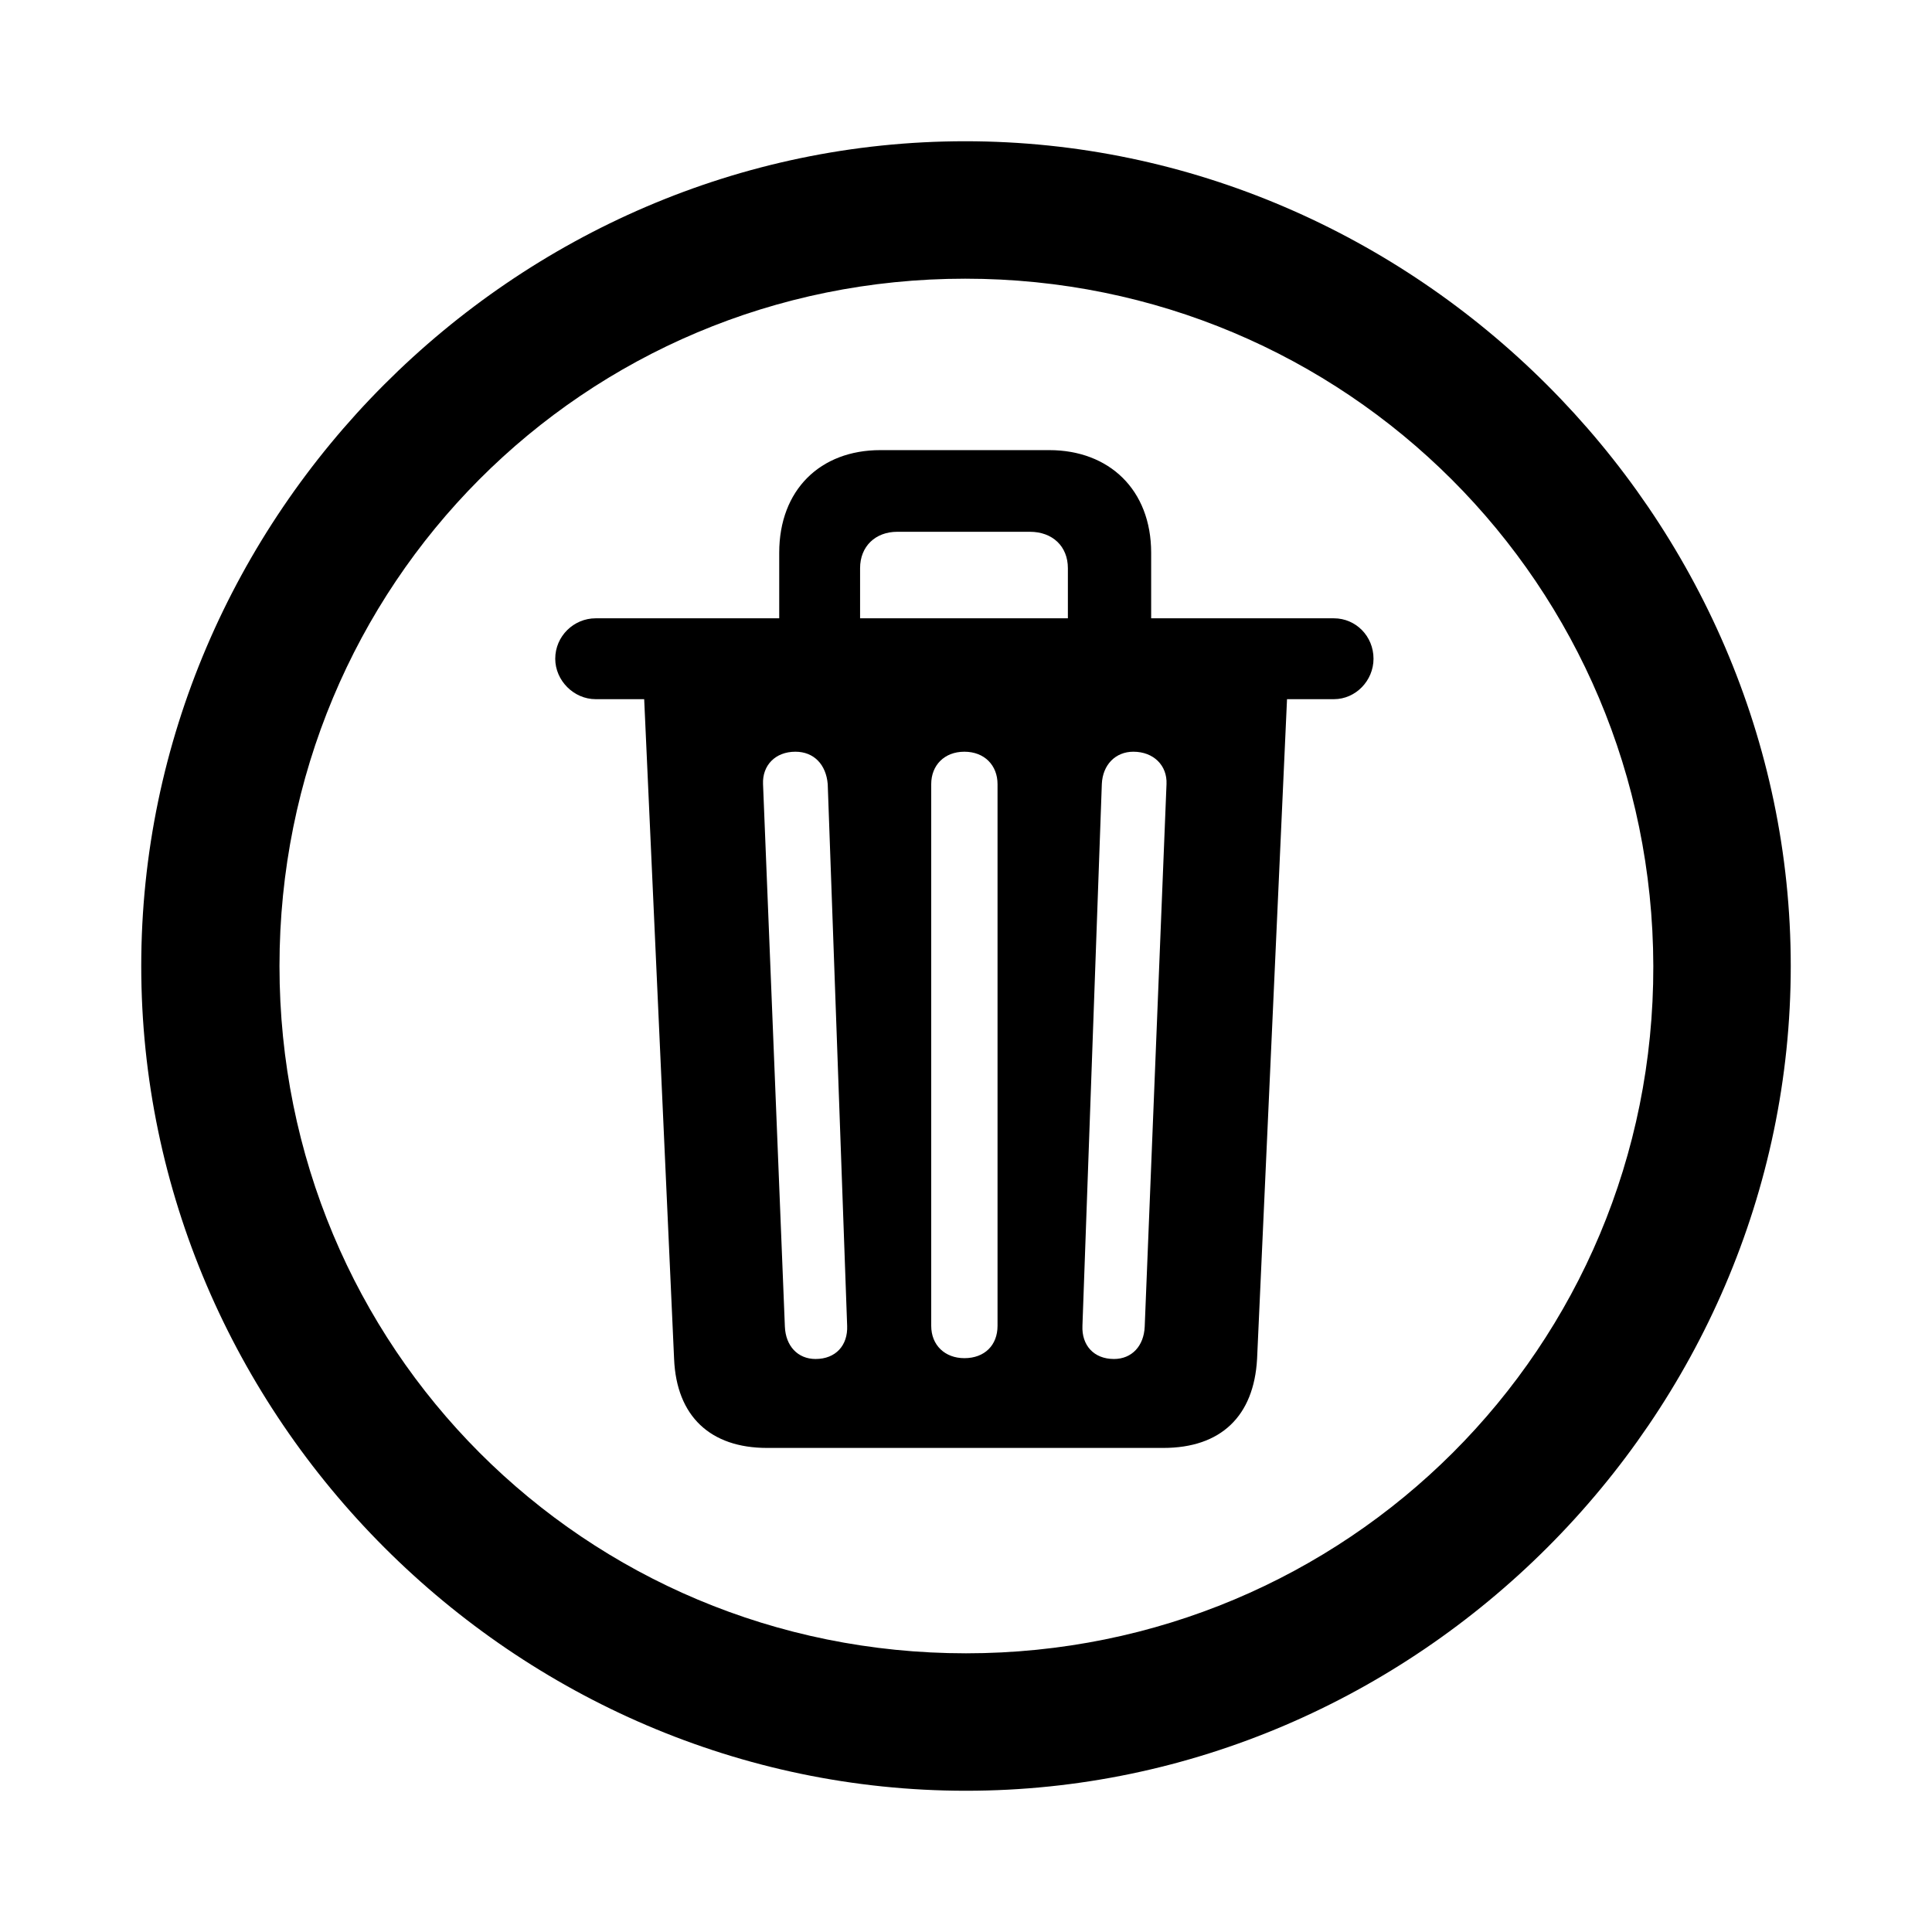
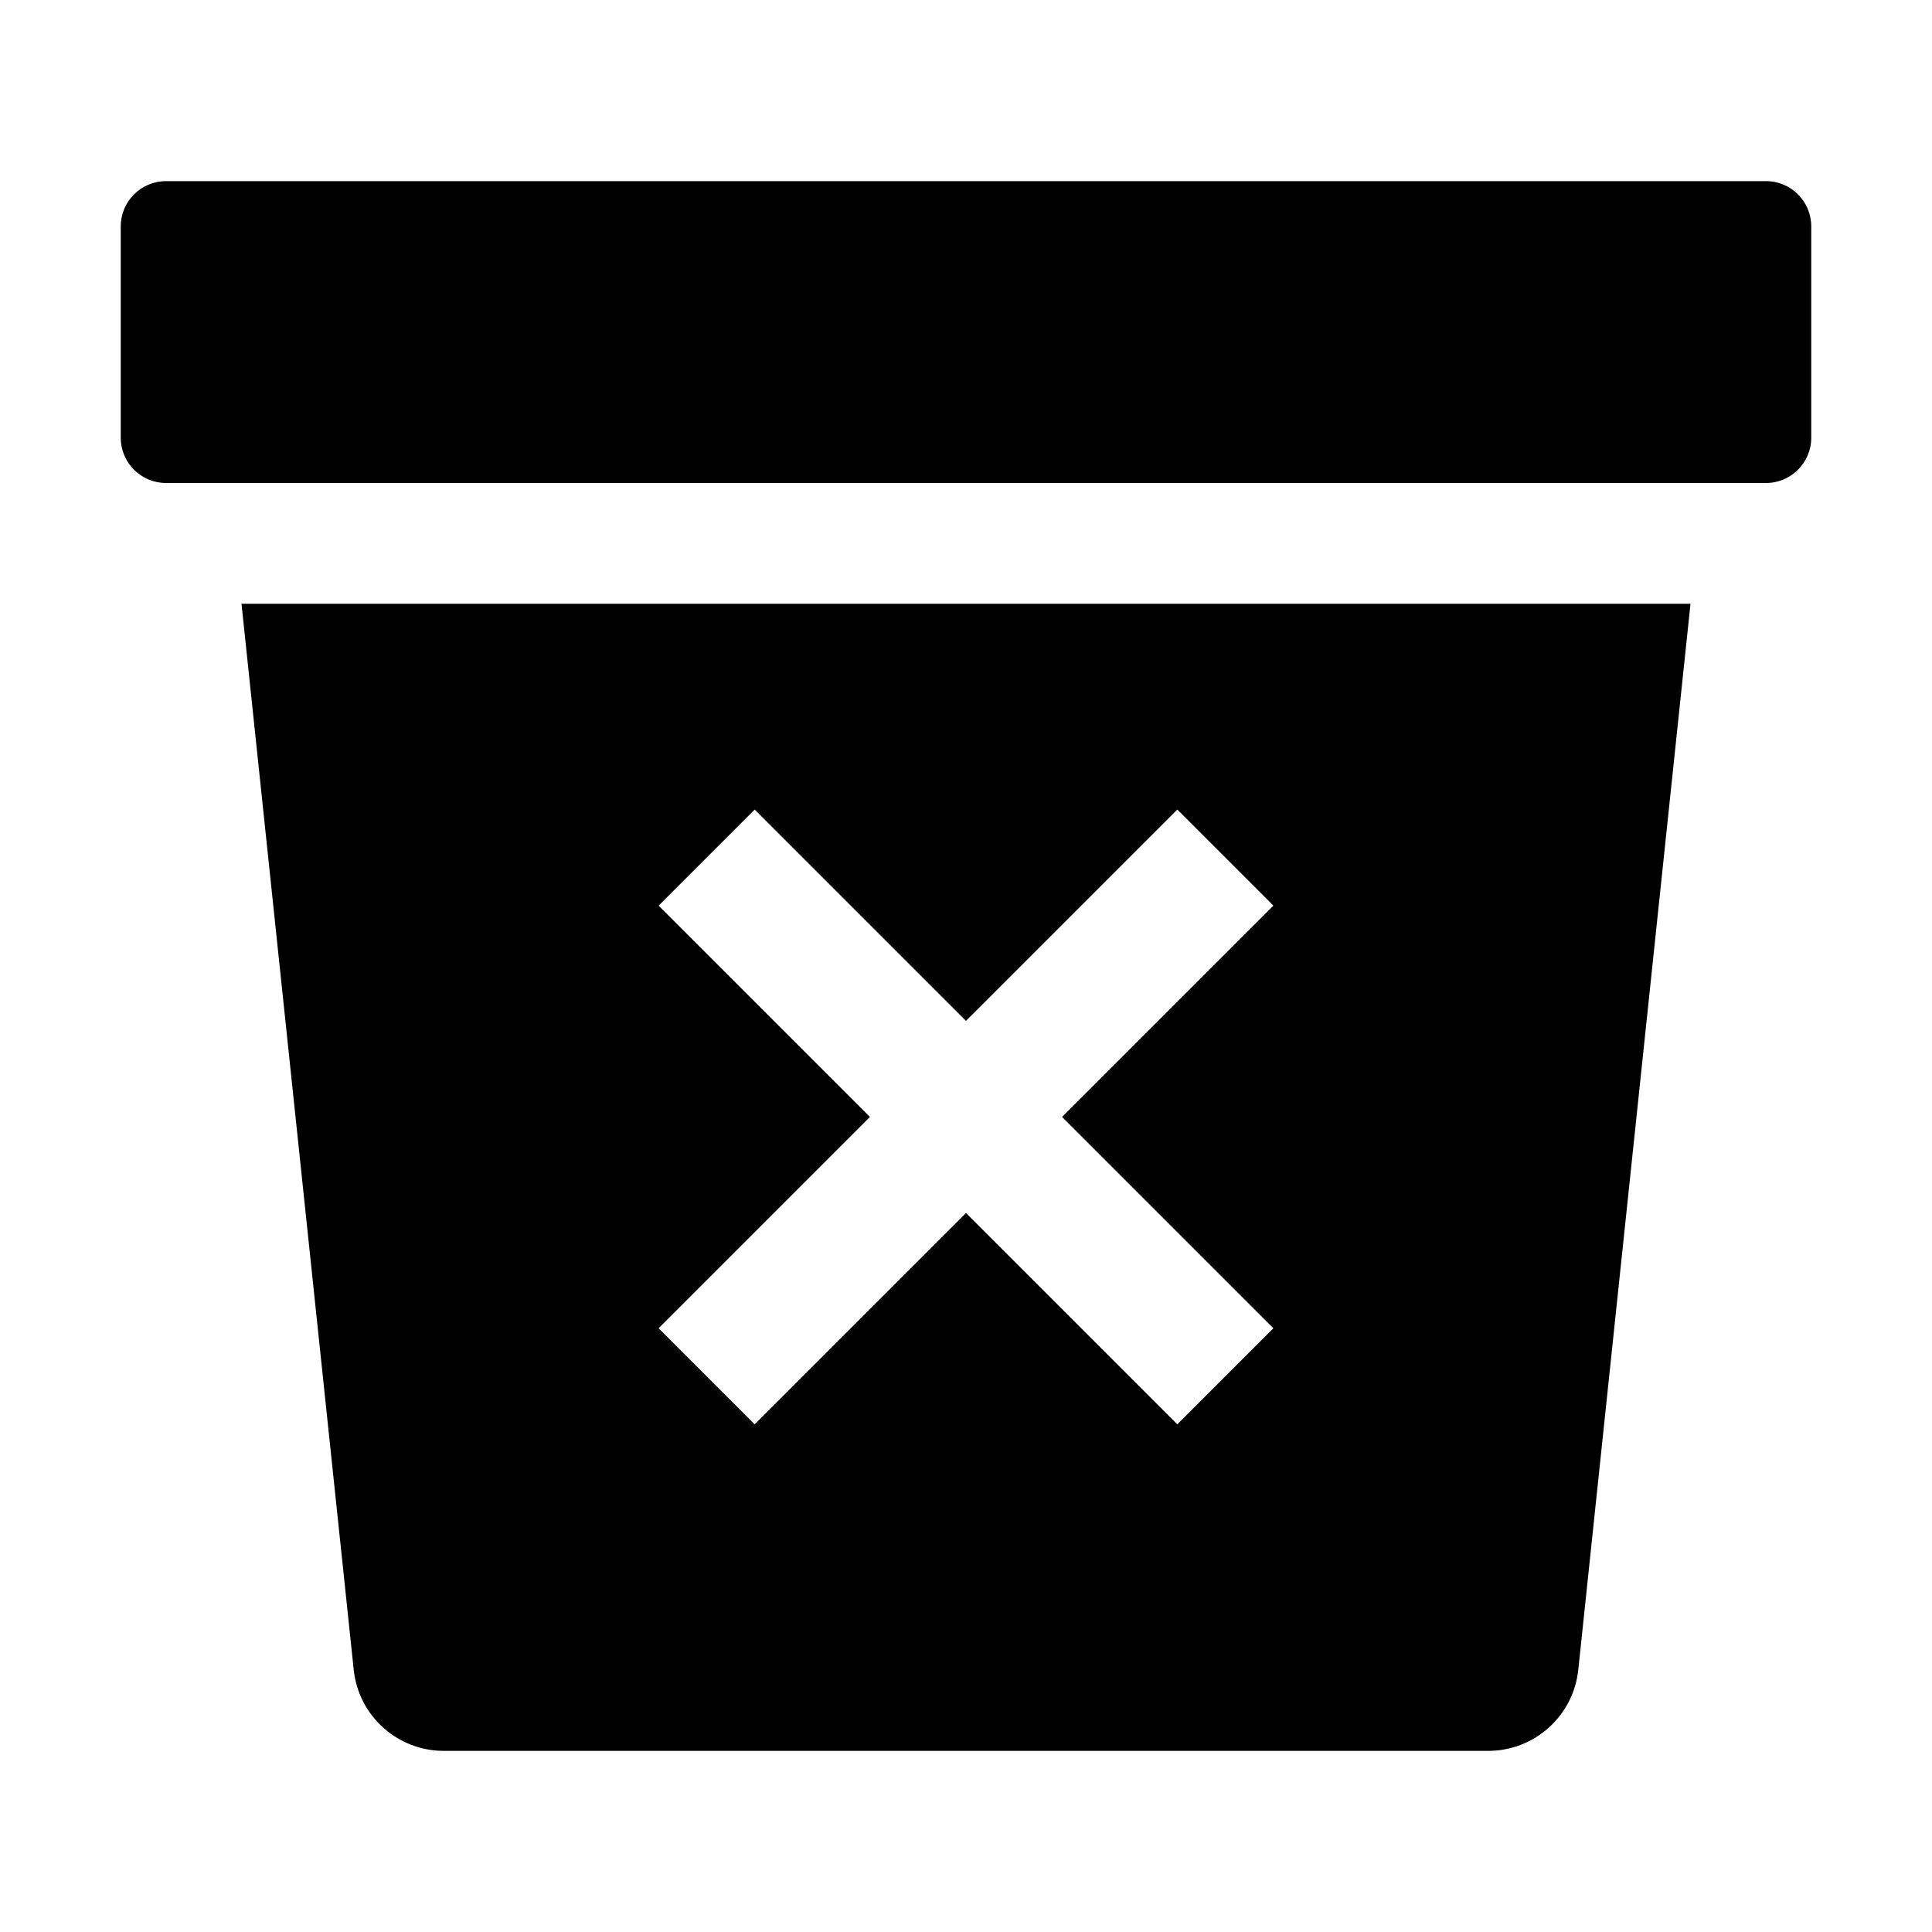
- <svg xmlns="http://www.w3.org/2000/svg" fill="#000000" width="800px" height="800px" viewBox="0 0 56 56">
-   <path d="M 28 51.906 C 41.055 51.906 51.906 41.078 51.906 28 C 51.906 14.945 41.031 4.094 27.977 4.094 C 14.898 4.094 4.094 14.945 4.094 28 C 4.094 41.078 14.922 51.906 28 51.906 Z M 28 47.922 C 16.937 47.922 8.101 39.062 8.101 28 C 8.101 16.961 16.914 8.078 27.977 8.078 C 39.016 8.078 47.898 16.961 47.922 28 C 47.945 39.062 39.039 47.922 28 47.922 Z M 22.234 41.969 L 33.719 41.969 C 35.383 41.969 36.344 41.055 36.437 39.391 L 37.305 20.266 L 38.664 20.266 C 39.297 20.266 39.812 19.727 39.812 19.094 C 39.812 18.438 39.297 17.922 38.664 17.922 L 33.367 17.922 L 33.367 16.023 C 33.367 14.195 32.148 13.047 30.414 13.047 L 25.515 13.047 C 23.781 13.047 22.586 14.195 22.586 16.023 L 22.586 17.922 L 17.265 17.922 C 16.633 17.922 16.094 18.438 16.094 19.094 C 16.094 19.727 16.633 20.266 17.265 20.266 L 18.672 20.266 L 19.539 39.391 C 19.609 41.055 20.594 41.969 22.234 41.969 Z M 24.93 17.922 L 24.93 16.469 C 24.93 15.836 25.375 15.414 26.008 15.414 L 29.851 15.414 C 30.508 15.414 30.953 15.836 30.953 16.469 L 30.953 17.922 Z M 23.64 39.391 C 23.125 39.391 22.773 39.016 22.75 38.453 L 22.117 22.727 C 22.094 22.188 22.469 21.789 23.055 21.789 C 23.594 21.789 23.945 22.164 23.992 22.727 L 24.555 38.43 C 24.578 38.992 24.227 39.391 23.64 39.391 Z M 27.953 39.367 C 27.39 39.367 26.992 38.992 26.992 38.43 L 26.992 22.727 C 26.992 22.188 27.367 21.789 27.953 21.789 C 28.539 21.789 28.914 22.188 28.914 22.727 L 28.914 38.43 C 28.914 38.992 28.539 39.367 27.953 39.367 Z M 32.289 39.391 C 31.703 39.391 31.351 38.992 31.375 38.43 L 31.937 22.727 C 31.961 22.164 32.336 21.789 32.851 21.789 C 33.437 21.789 33.836 22.188 33.812 22.727 L 33.18 38.453 C 33.156 39.016 32.805 39.391 32.289 39.391 Z" />
+ <svg xmlns="http://www.w3.org/2000/svg" fill="#000000" width="800px" height="800px" viewBox="0 0 512 512">
+   <polygon points="337.46 240 312 214.54 256 270.54 200 214.54 174.54 240 230.54 296 174.54 352 200 377.46 256 321.46 312 377.46 337.46 352 281.46 296 337.46 240" style="fill:none" />
+   <polygon points="337.46 240 312 214.54 256 270.54 200 214.54 174.54 240 230.54 296 174.54 352 200 377.46 256 321.46 312 377.46 337.46 352 281.46 296 337.46 240" style="fill:none" />
+   <path d="M64,160,93.74,442.51A24,24,0,0,0,117.61,464H394.39a24,24,0,0,0,23.87-21.49L448,160ZM312,377.46l-56-56-56,56L174.54,352l56-56-56-56L200,214.54l56,56,56-56L337.46,240l-56,56,56,56Z" />
+   <rect x="32" y="48" width="448" height="80" rx="12" ry="12" />
</svg>
